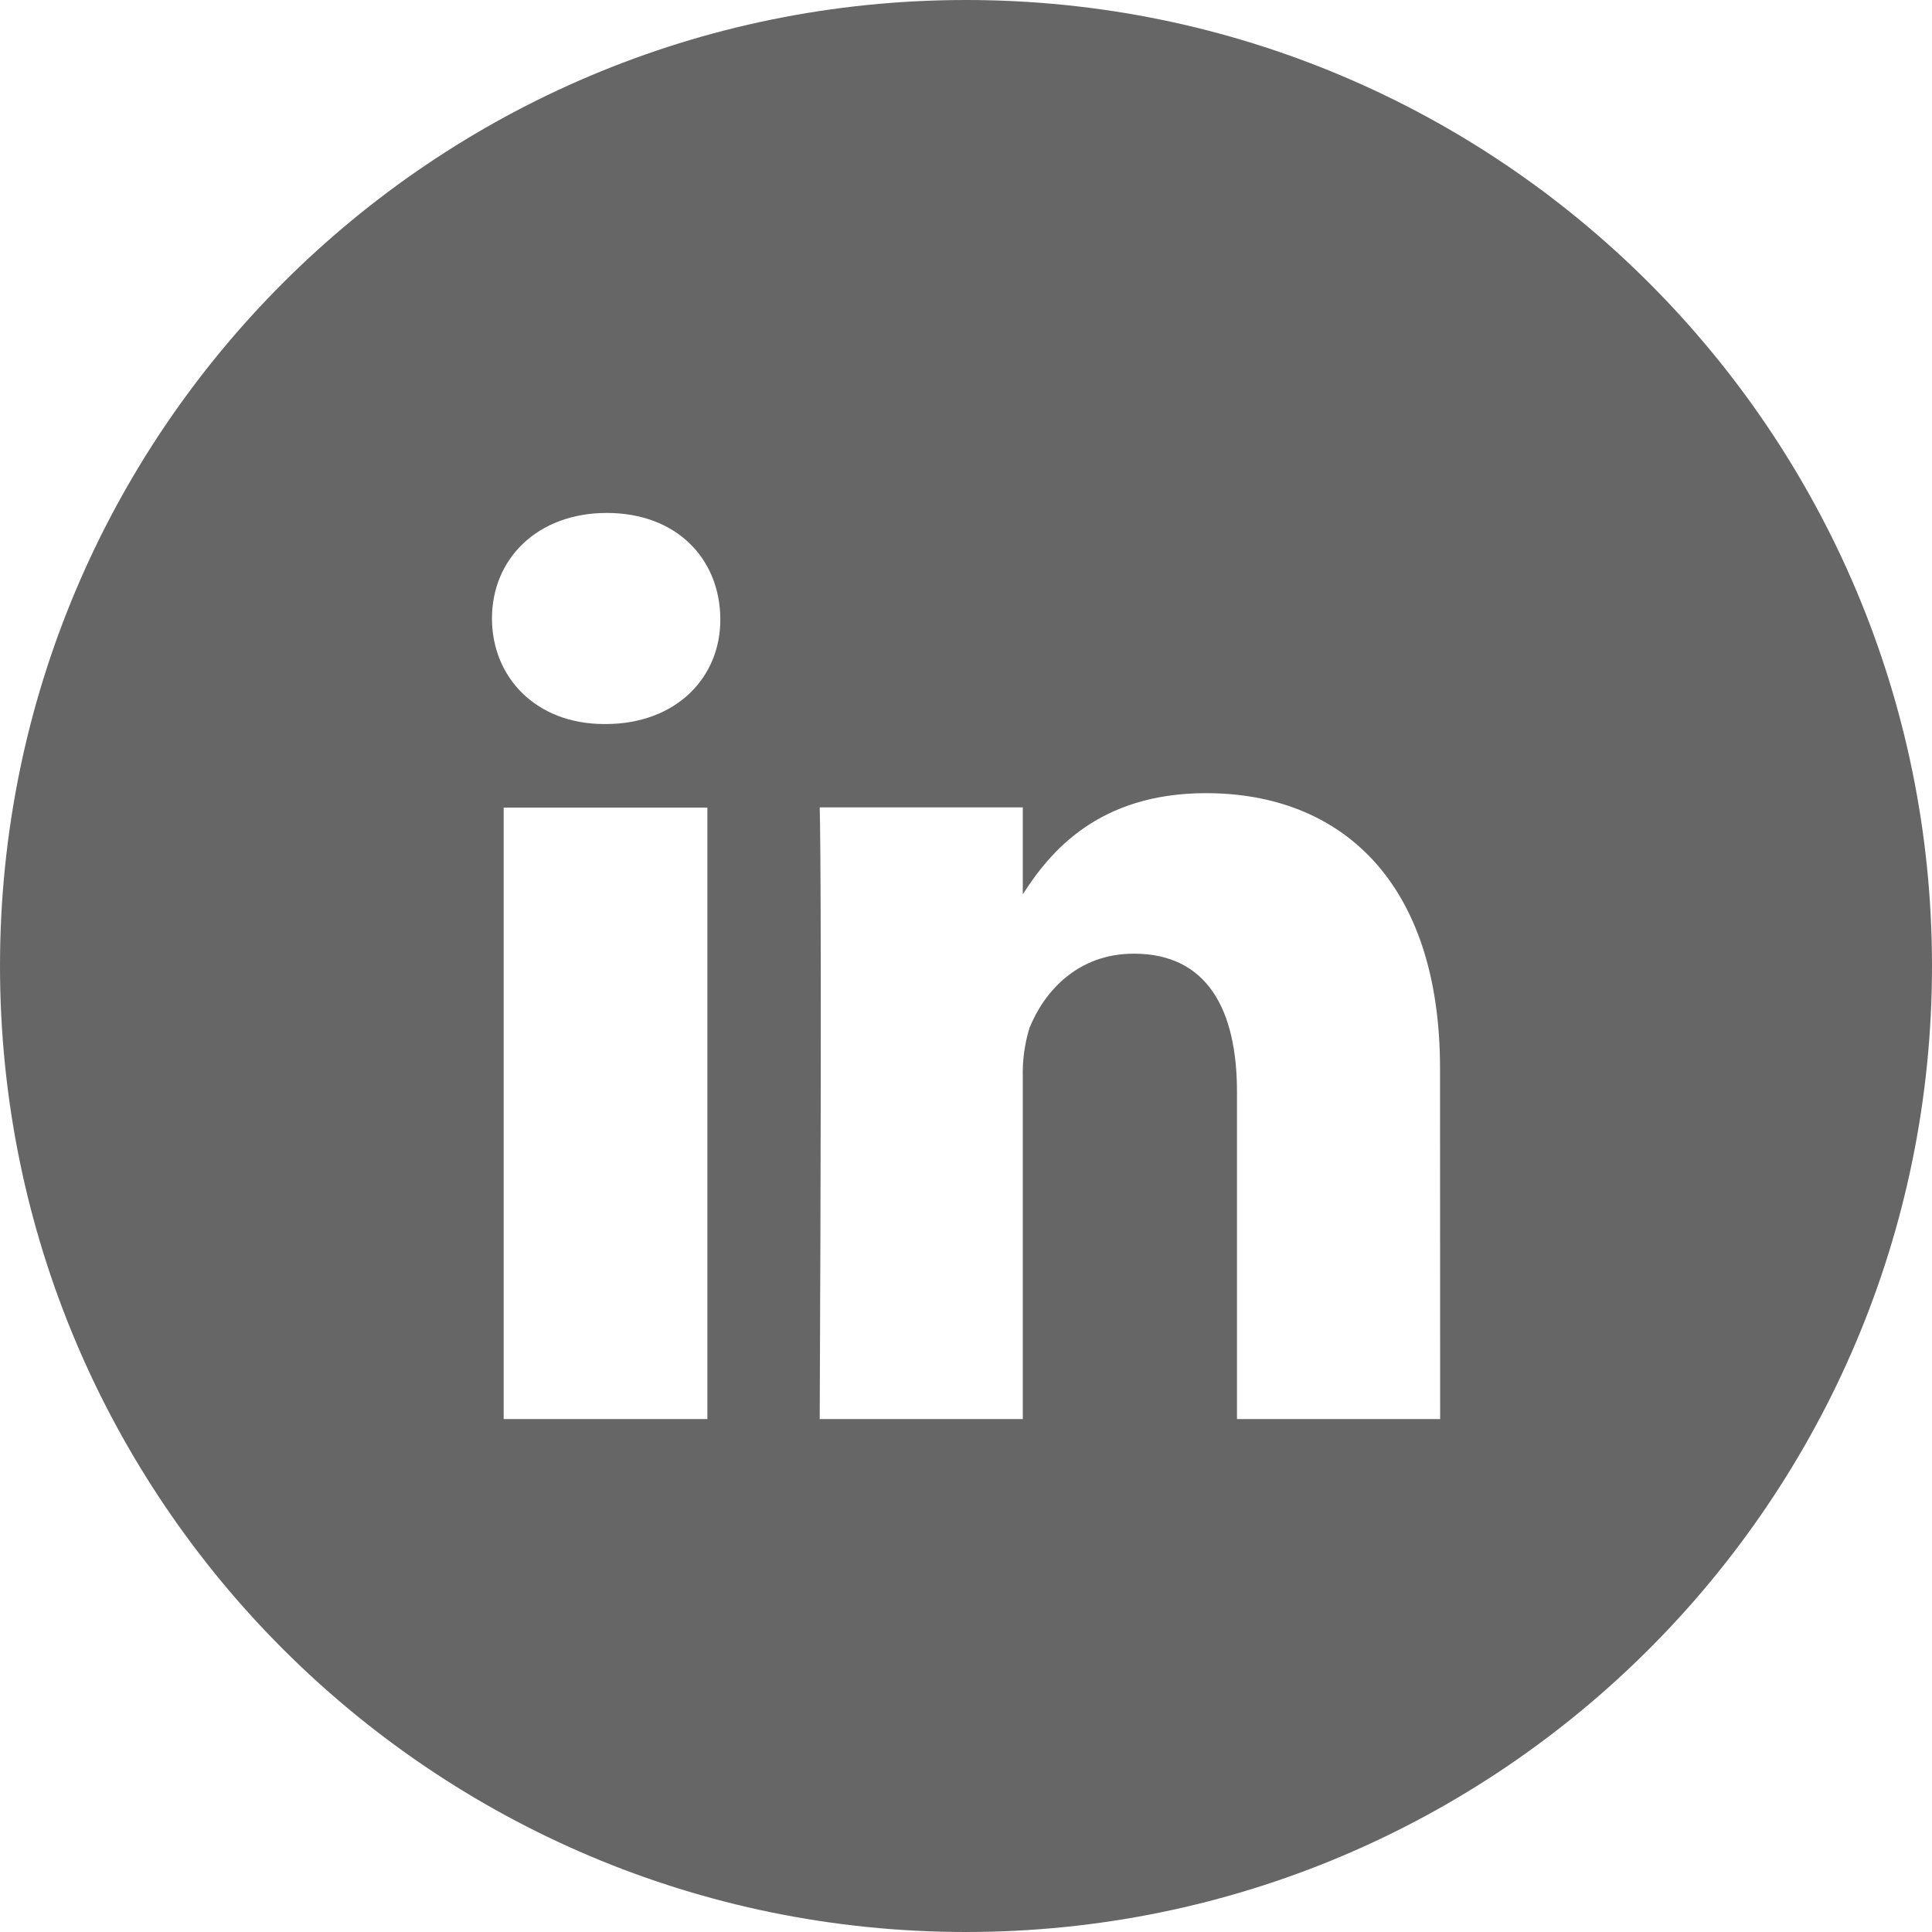
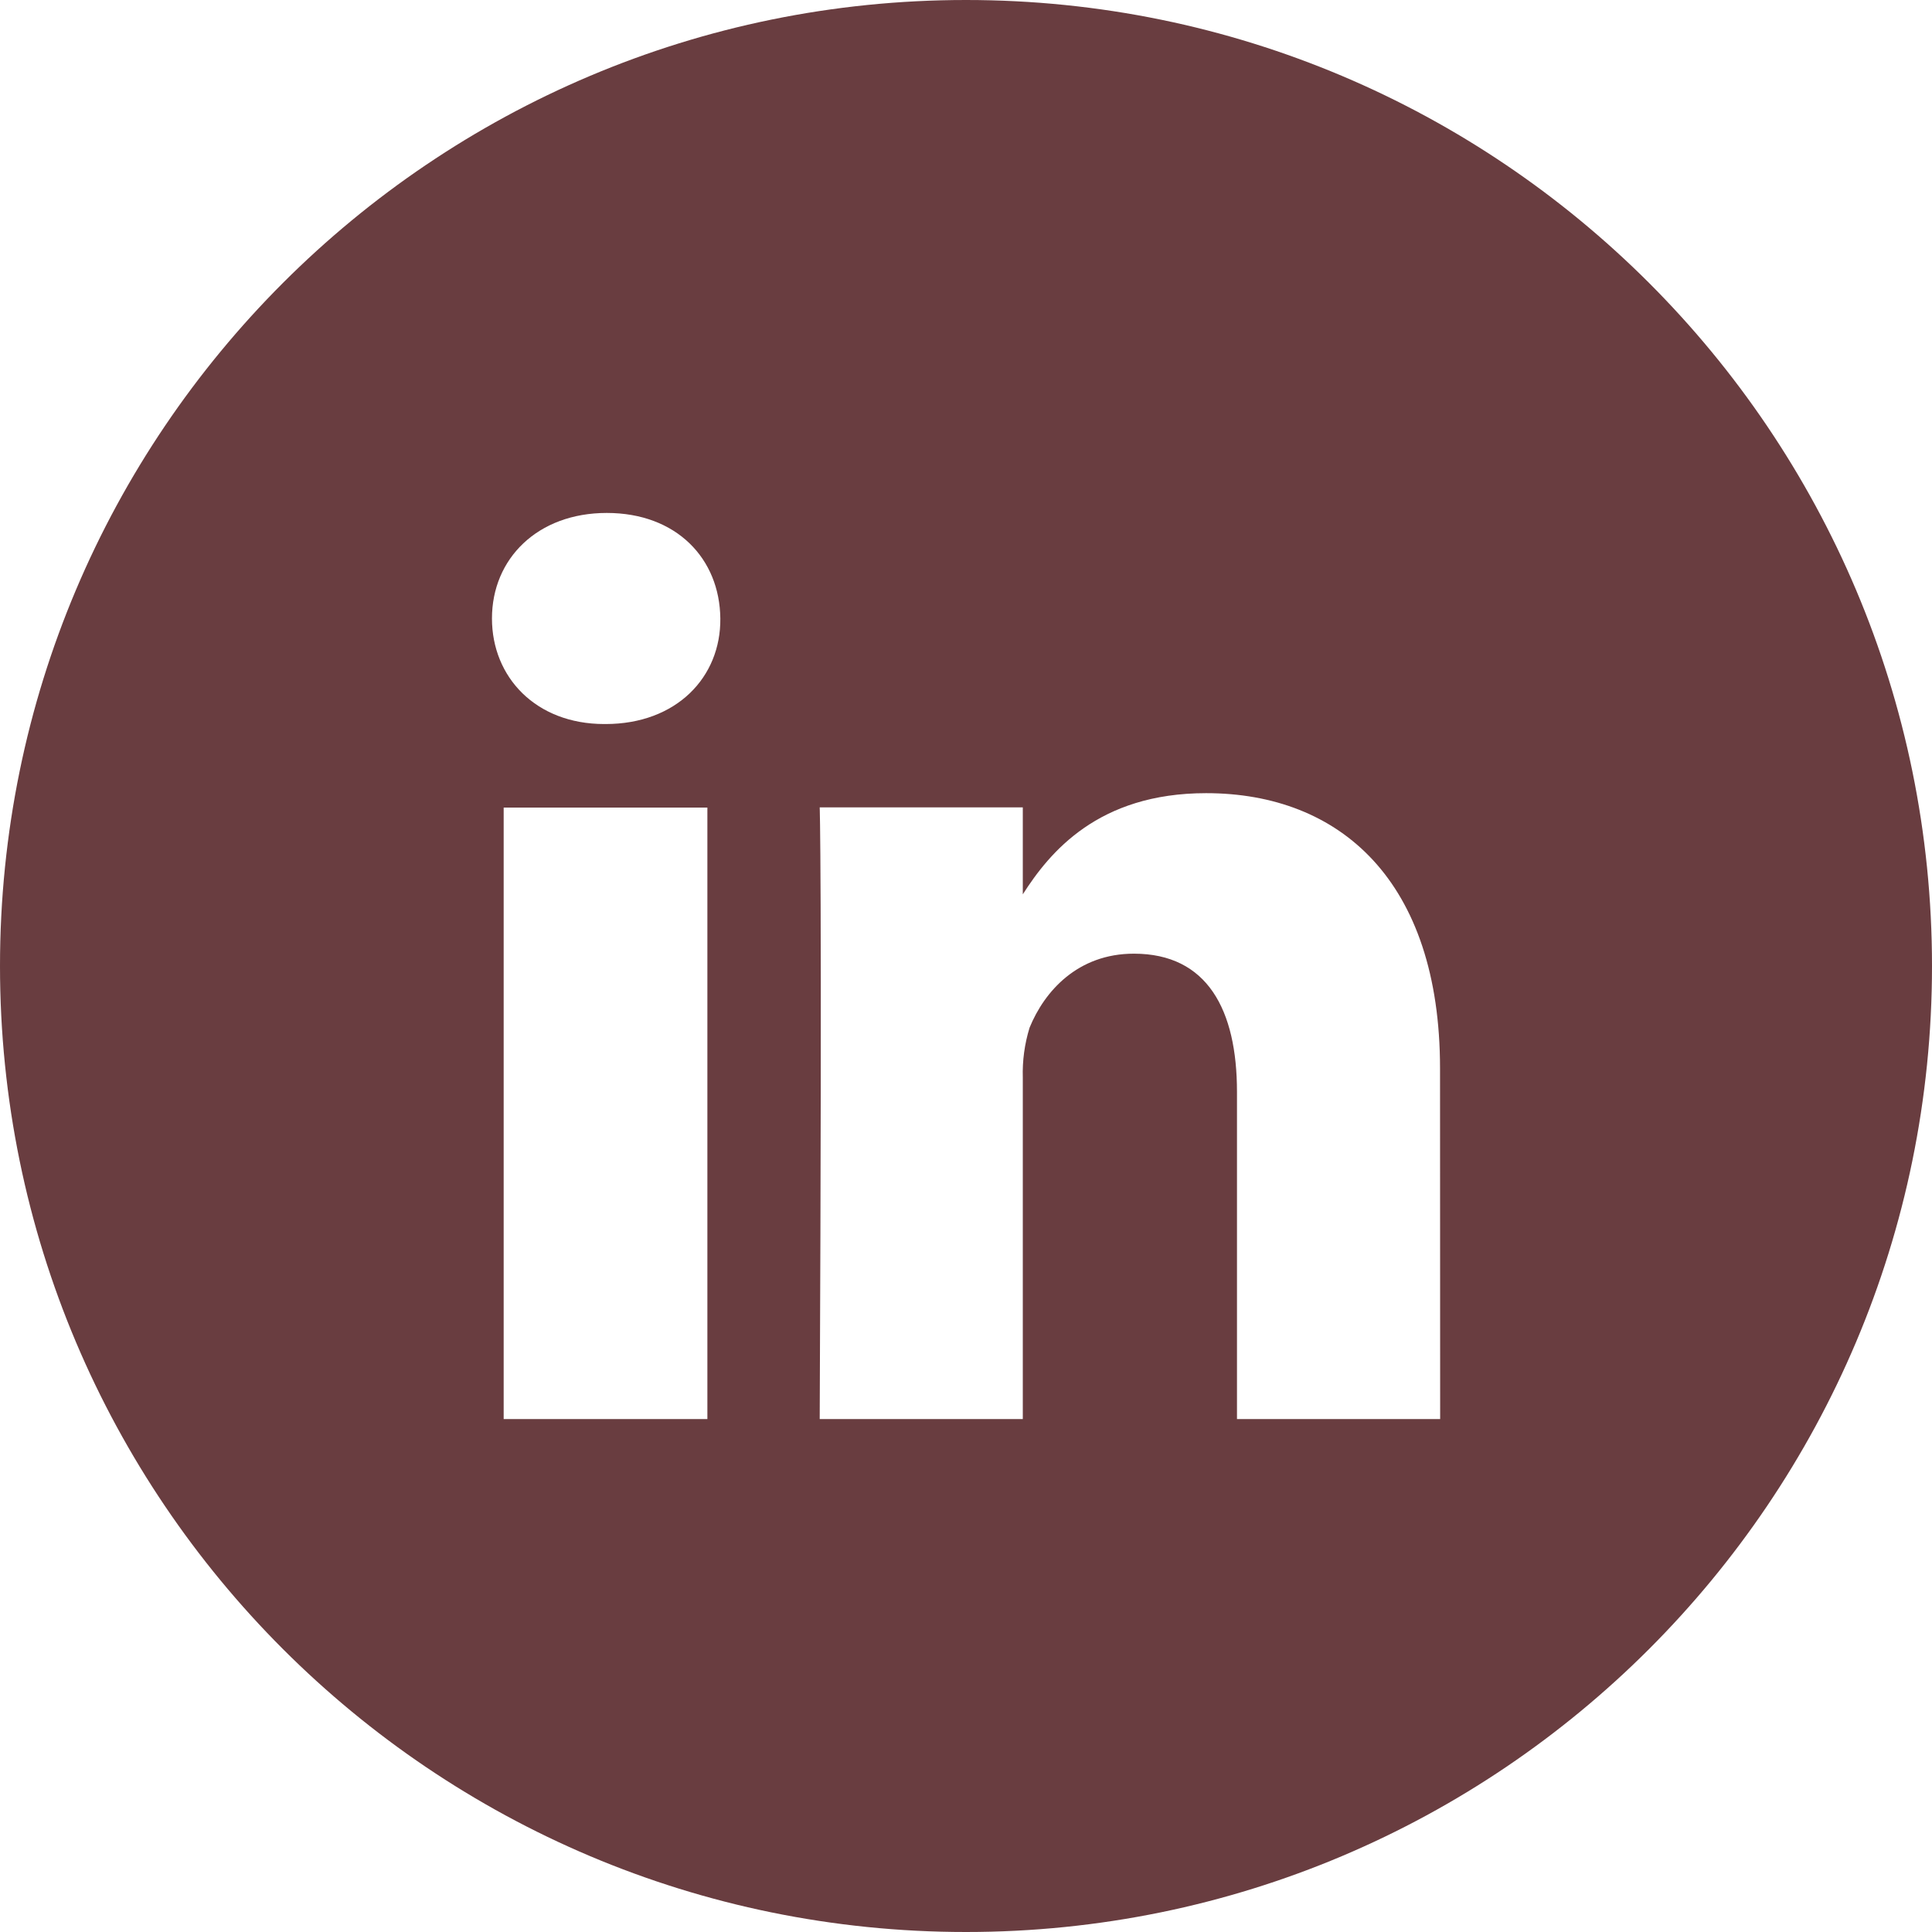
<svg xmlns="http://www.w3.org/2000/svg" id="Layer_1" data-name="Layer 1" viewBox="0 0 500 500">
  <defs>
-     <style>.cls-1{fill:#666;}</style>
+     <style>.cls-1{fill:#693d40;}</style>
  </defs>
  <path class="cls-1" d="M250,0C111.93,0,0,111.93,0,250S111.93,500,250,500,500,388.07,500,250,388.07,0,250,0ZM183.07,367.25H130.35V209h52.72ZM156.71,187.38h-.32c-17.73,0-29.07-12.14-29.07-27.32,0-15.49,11.82-27.31,29.71-27.31,18.05,0,29.23,11.82,29.39,27.31C186.58,175.24,175.08,187.38,156.71,187.38Zm216,179.87H320.13V282.59c0-21.25-7.67-35.78-26.68-35.78-14.54,0-23.16,9.74-27,19.16a39.89,39.89,0,0,0-1.75,12.94v88.34H212.14c.64-143.45,0-158.3,0-158.3H264.7v22.5c6.93-10.84,19.44-26.18,47.44-26.18,34.67,0,60.54,22.69,60.54,71.25Z" />
</svg>
